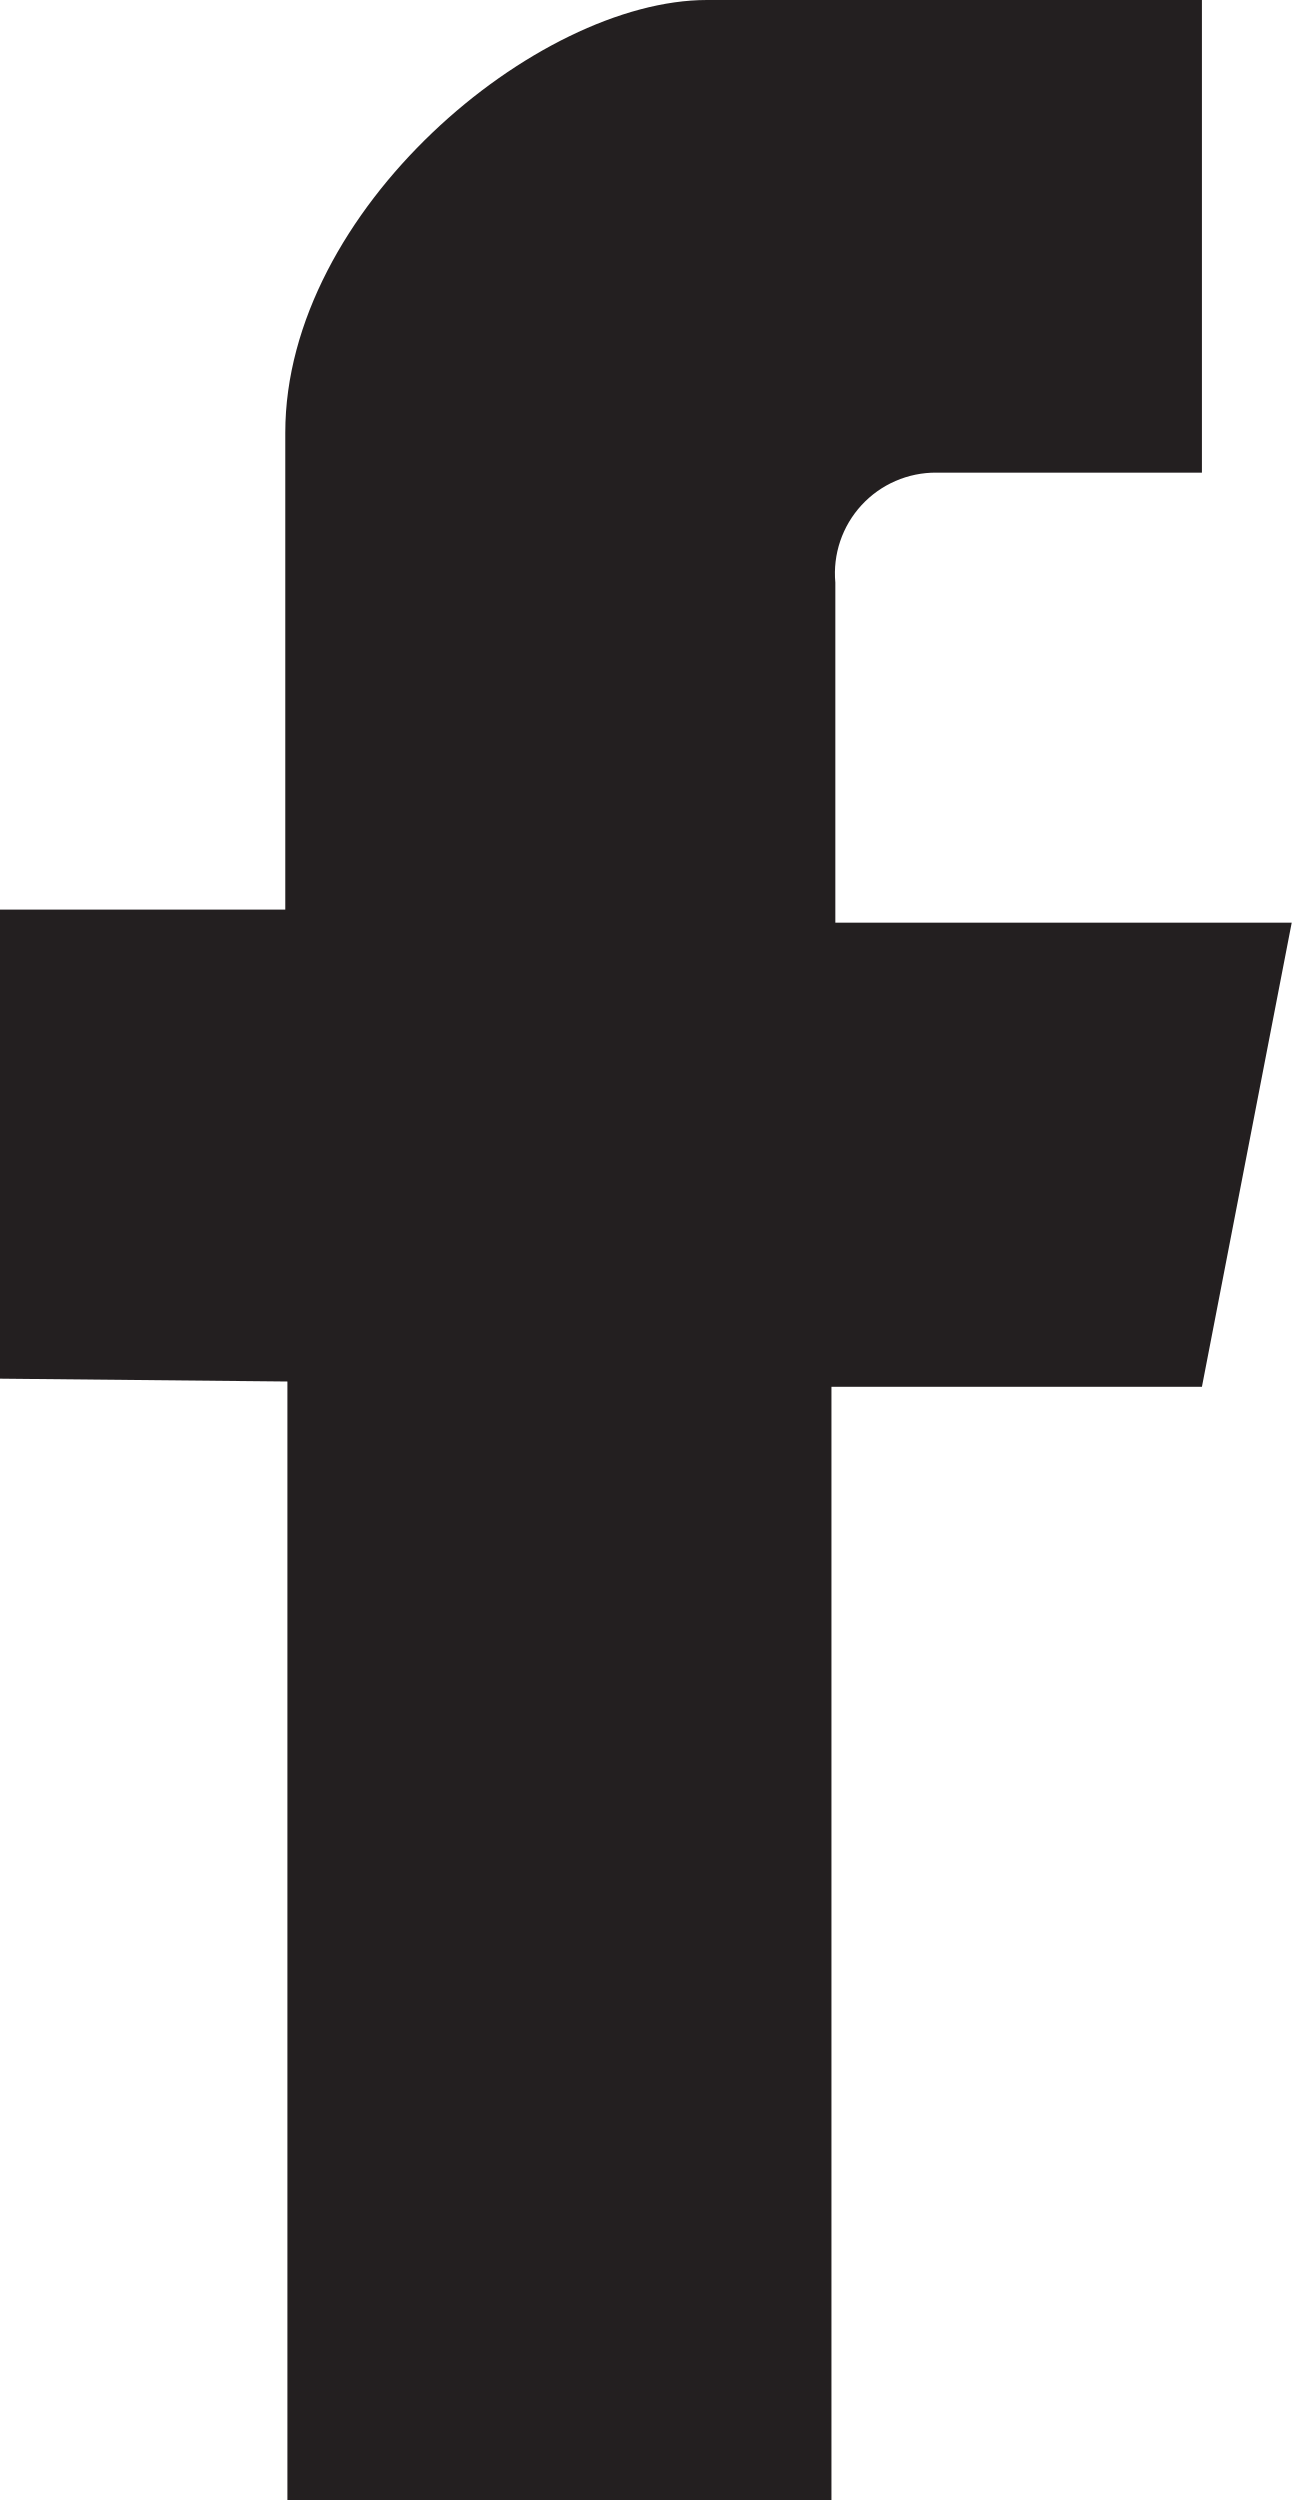
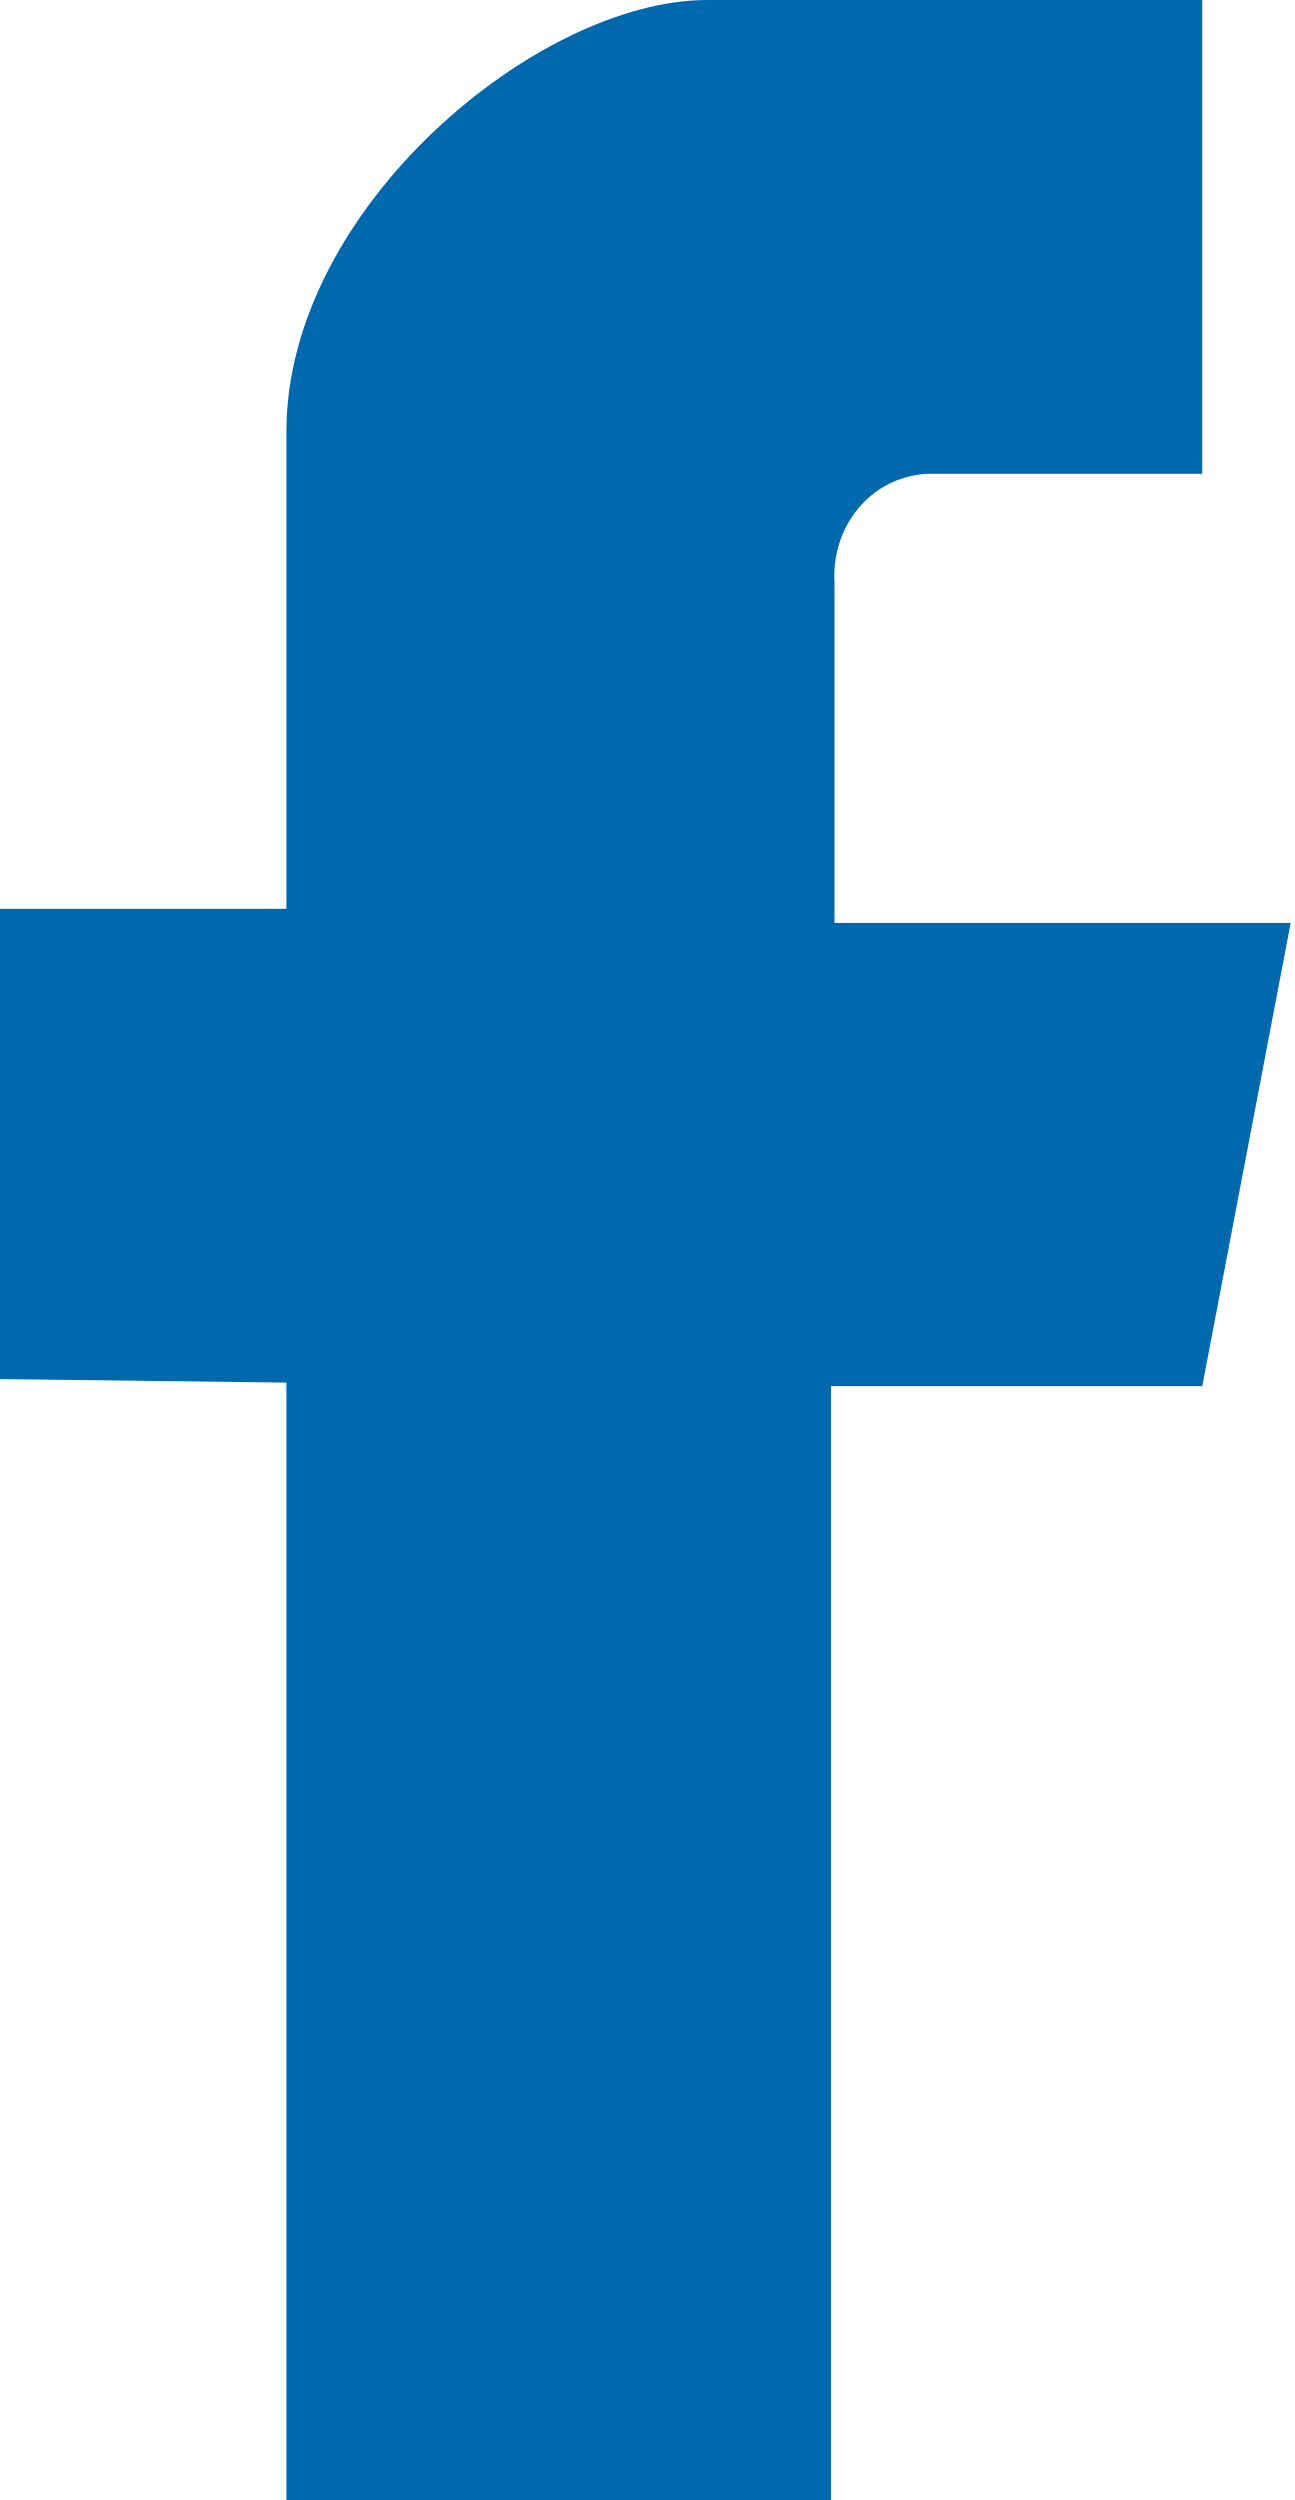
- <svg xmlns="http://www.w3.org/2000/svg" viewBox="0 0 36.57 70.72">
-   <defs>
-     <style>
-       .cls-1 {
-         fill: none;
-       }
- 
-       .cls-2 {
-         clip-path: url(#clip-path);
-       }
- 
-       .cls-3 {
-         fill: #231f20;
-         fill-rule: evenodd;
-       }
-     </style>
-     <clipPath id="clip-path" transform="translate(0 0)">
-       <rect class="cls-1" width="36.57" height="70.72" />
-     </clipPath>
-   </defs>
-   <g id="Layer_2" data-name="Layer 2">
-     <g id="Layer_1-2" data-name="Layer 1">
-       <g id="facebook">
-         <g class="cls-2">
-           <g class="cls-2">
-             <path class="cls-3" d="M8.13,39.08V70.72H23.52V39.23H34l2.54-13.13H23.63V16.48a2.85,2.85,0,0,1,2.86-3.11H34V0H20C15.19,0,8.07,5.93,8.07,12.24V25.73H0V39Z" transform="translate(0 0)" />
+ <svg xmlns="http://www.w3.org/2000/svg" xmlns:xlink="http://www.w3.org/1999/xlink" version="1.1" id="Layer_1" x="0px" y="0px" viewBox="0 0 36.6 70.7" style="enable-background:new 0 0 36.6 70.7;" xml:space="preserve">
+   <style type="text/css">
+ 	.st0{clip-path:url(#SVGID_2_);}
+ 	.st1{clip-path:url(#SVGID_4_);}
+ 	.st2{fill:#0068AD;}
+ </style>
+   <g>
+     <g>
+       <g id="Layer_2">
+         <g id="Layer_1-2">
+           <defs>
+             <rect id="SVGID_1_" width="36.6" height="70.7" />
+           </defs>
+           <clipPath id="SVGID_2_">
+             <use xlink:href="#SVGID_1_" style="overflow:visible;" />
+           </clipPath>
+           <g id="facebook" class="st0">
+             <g>
+               <defs>
+                 <rect id="SVGID_3_" width="36.6" height="70.7" />
+               </defs>
+               <clipPath id="SVGID_4_">
+                 <use xlink:href="#SVGID_3_" style="overflow:visible;" />
+               </clipPath>
+               <g class="st1">
+                 <path class="st2" d="M8.1,39.1v31.6h15.4V39.2H34l2.5-13.1H23.6v-9.6c-0.1-1.6,1-3,2.6-3.1c0.1,0,0.2,0,0.3,0H34V0H20         C15.2,0,8.1,5.9,8.1,12.2v13.5H0V39L8.1,39.1z" />
+               </g>
+             </g>
          </g>
        </g>
      </g>
    </g>
  </g>
</svg>
